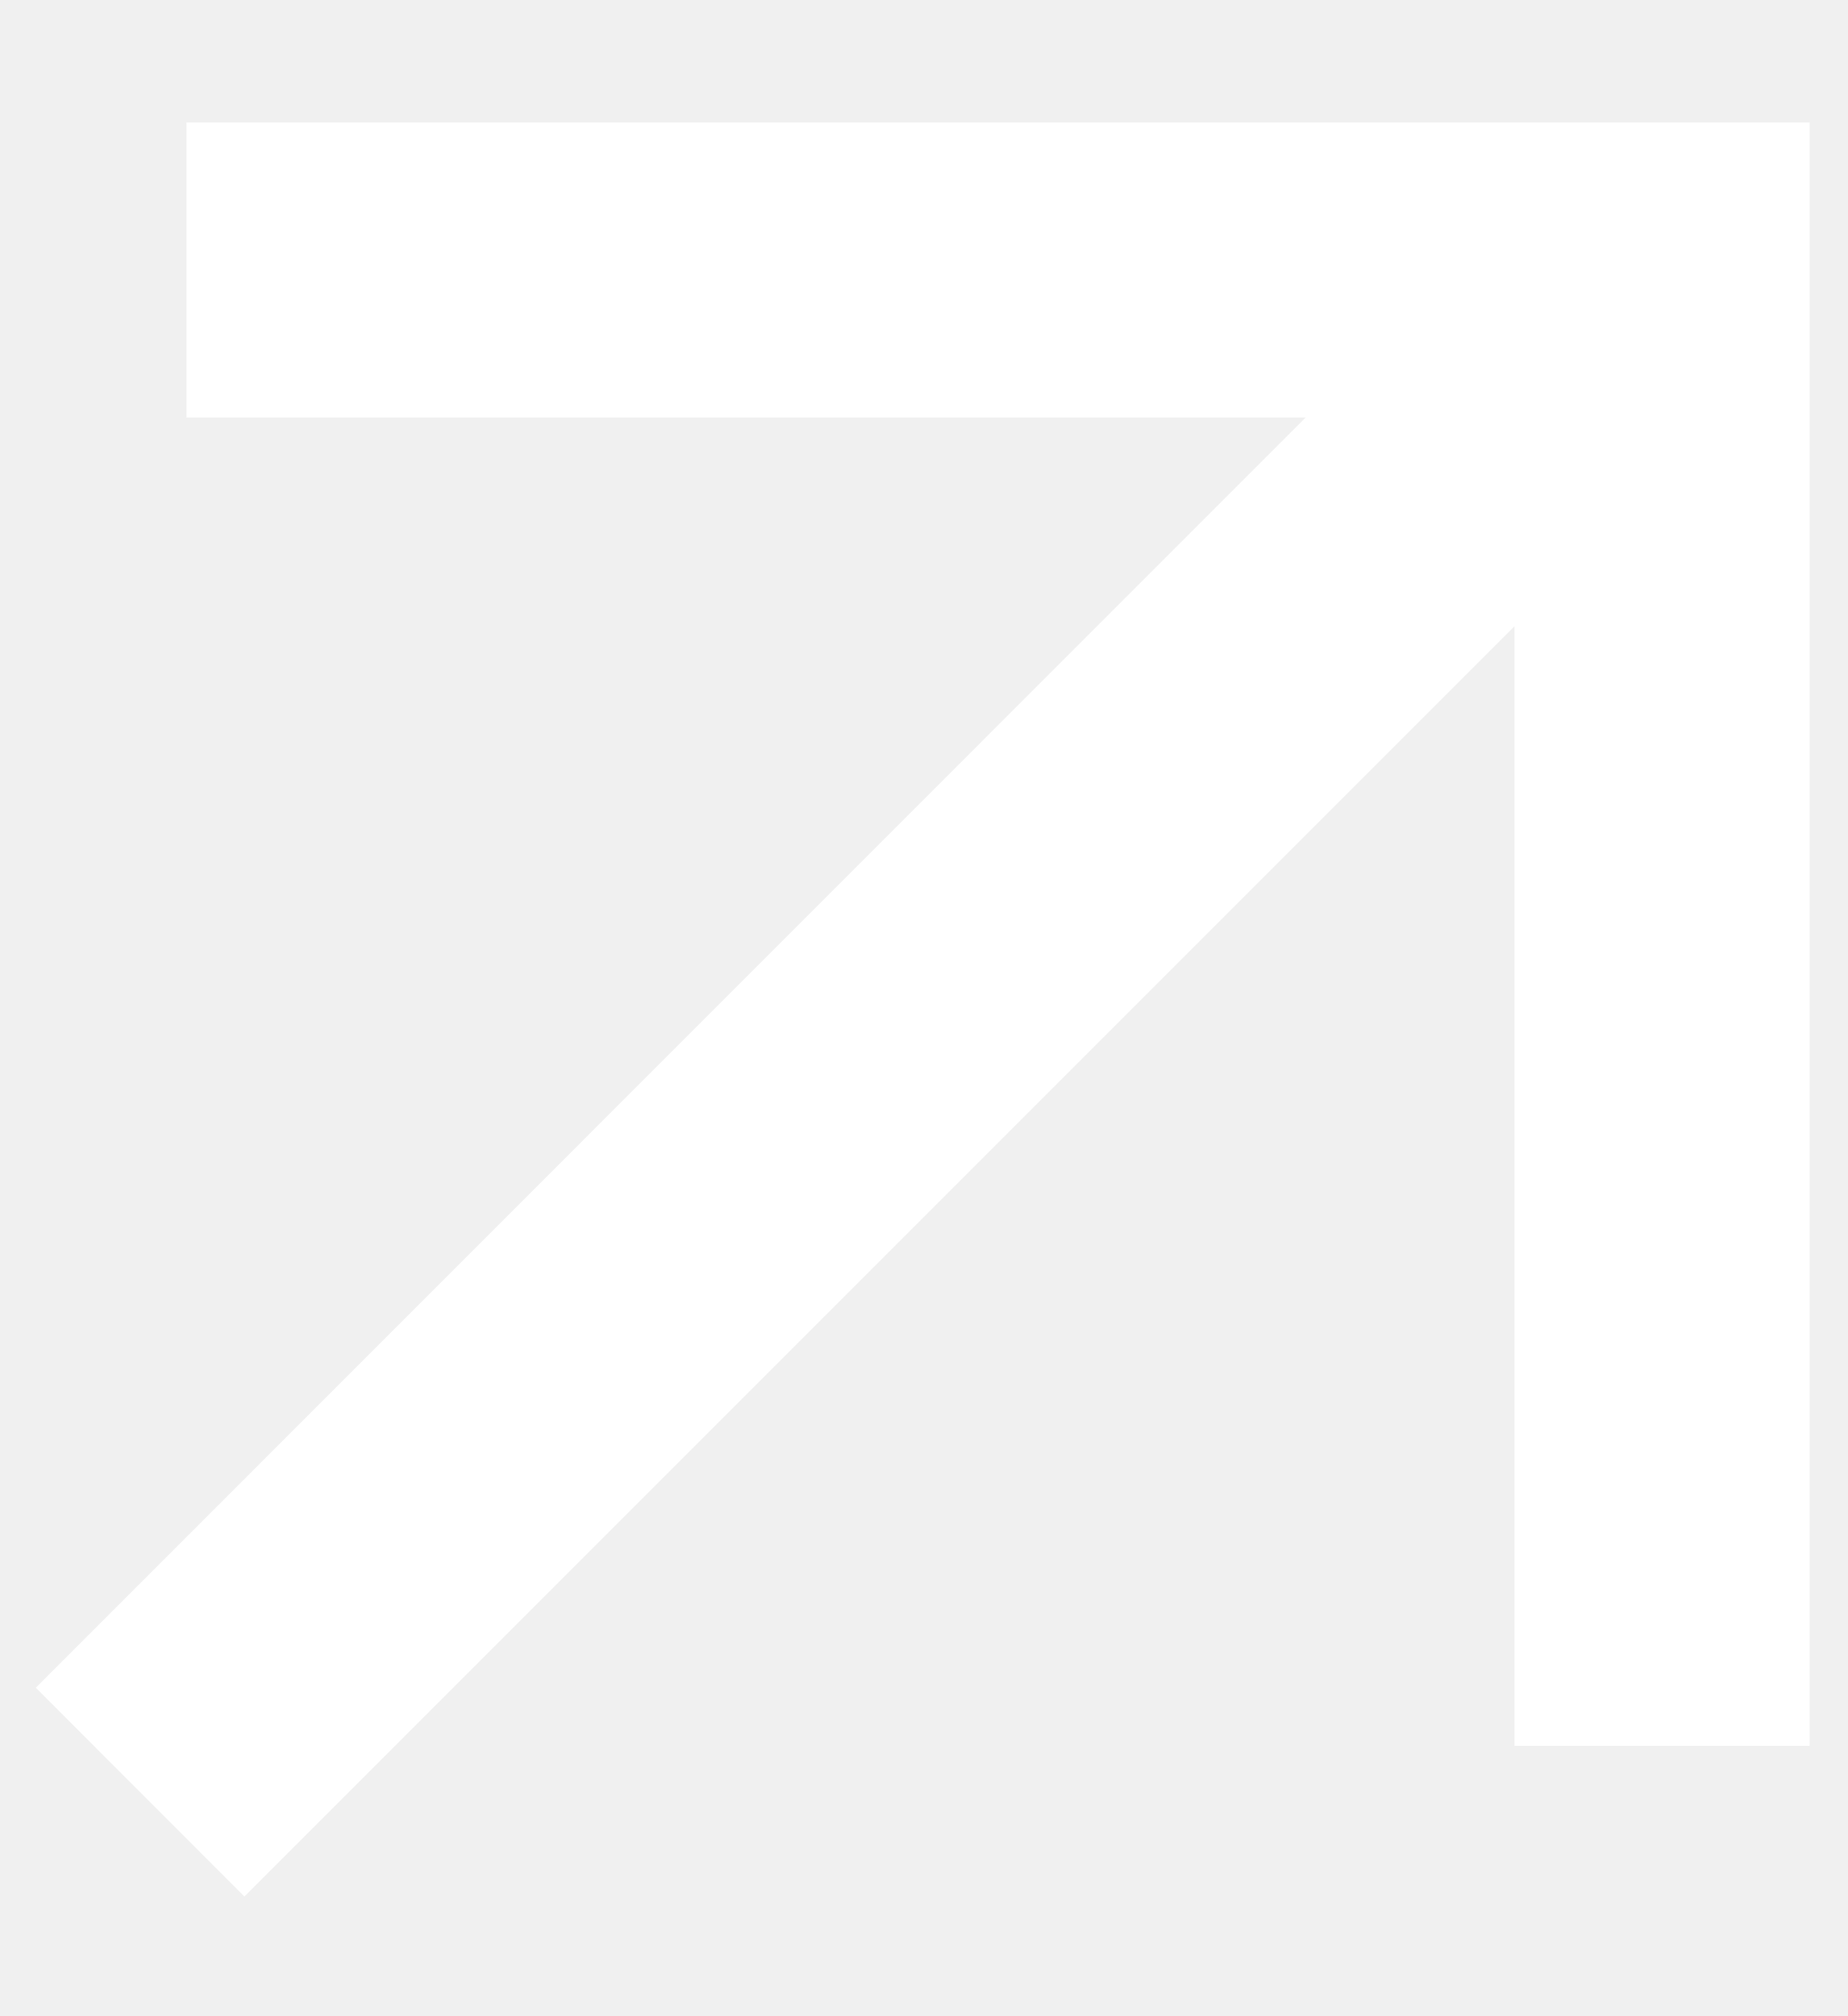
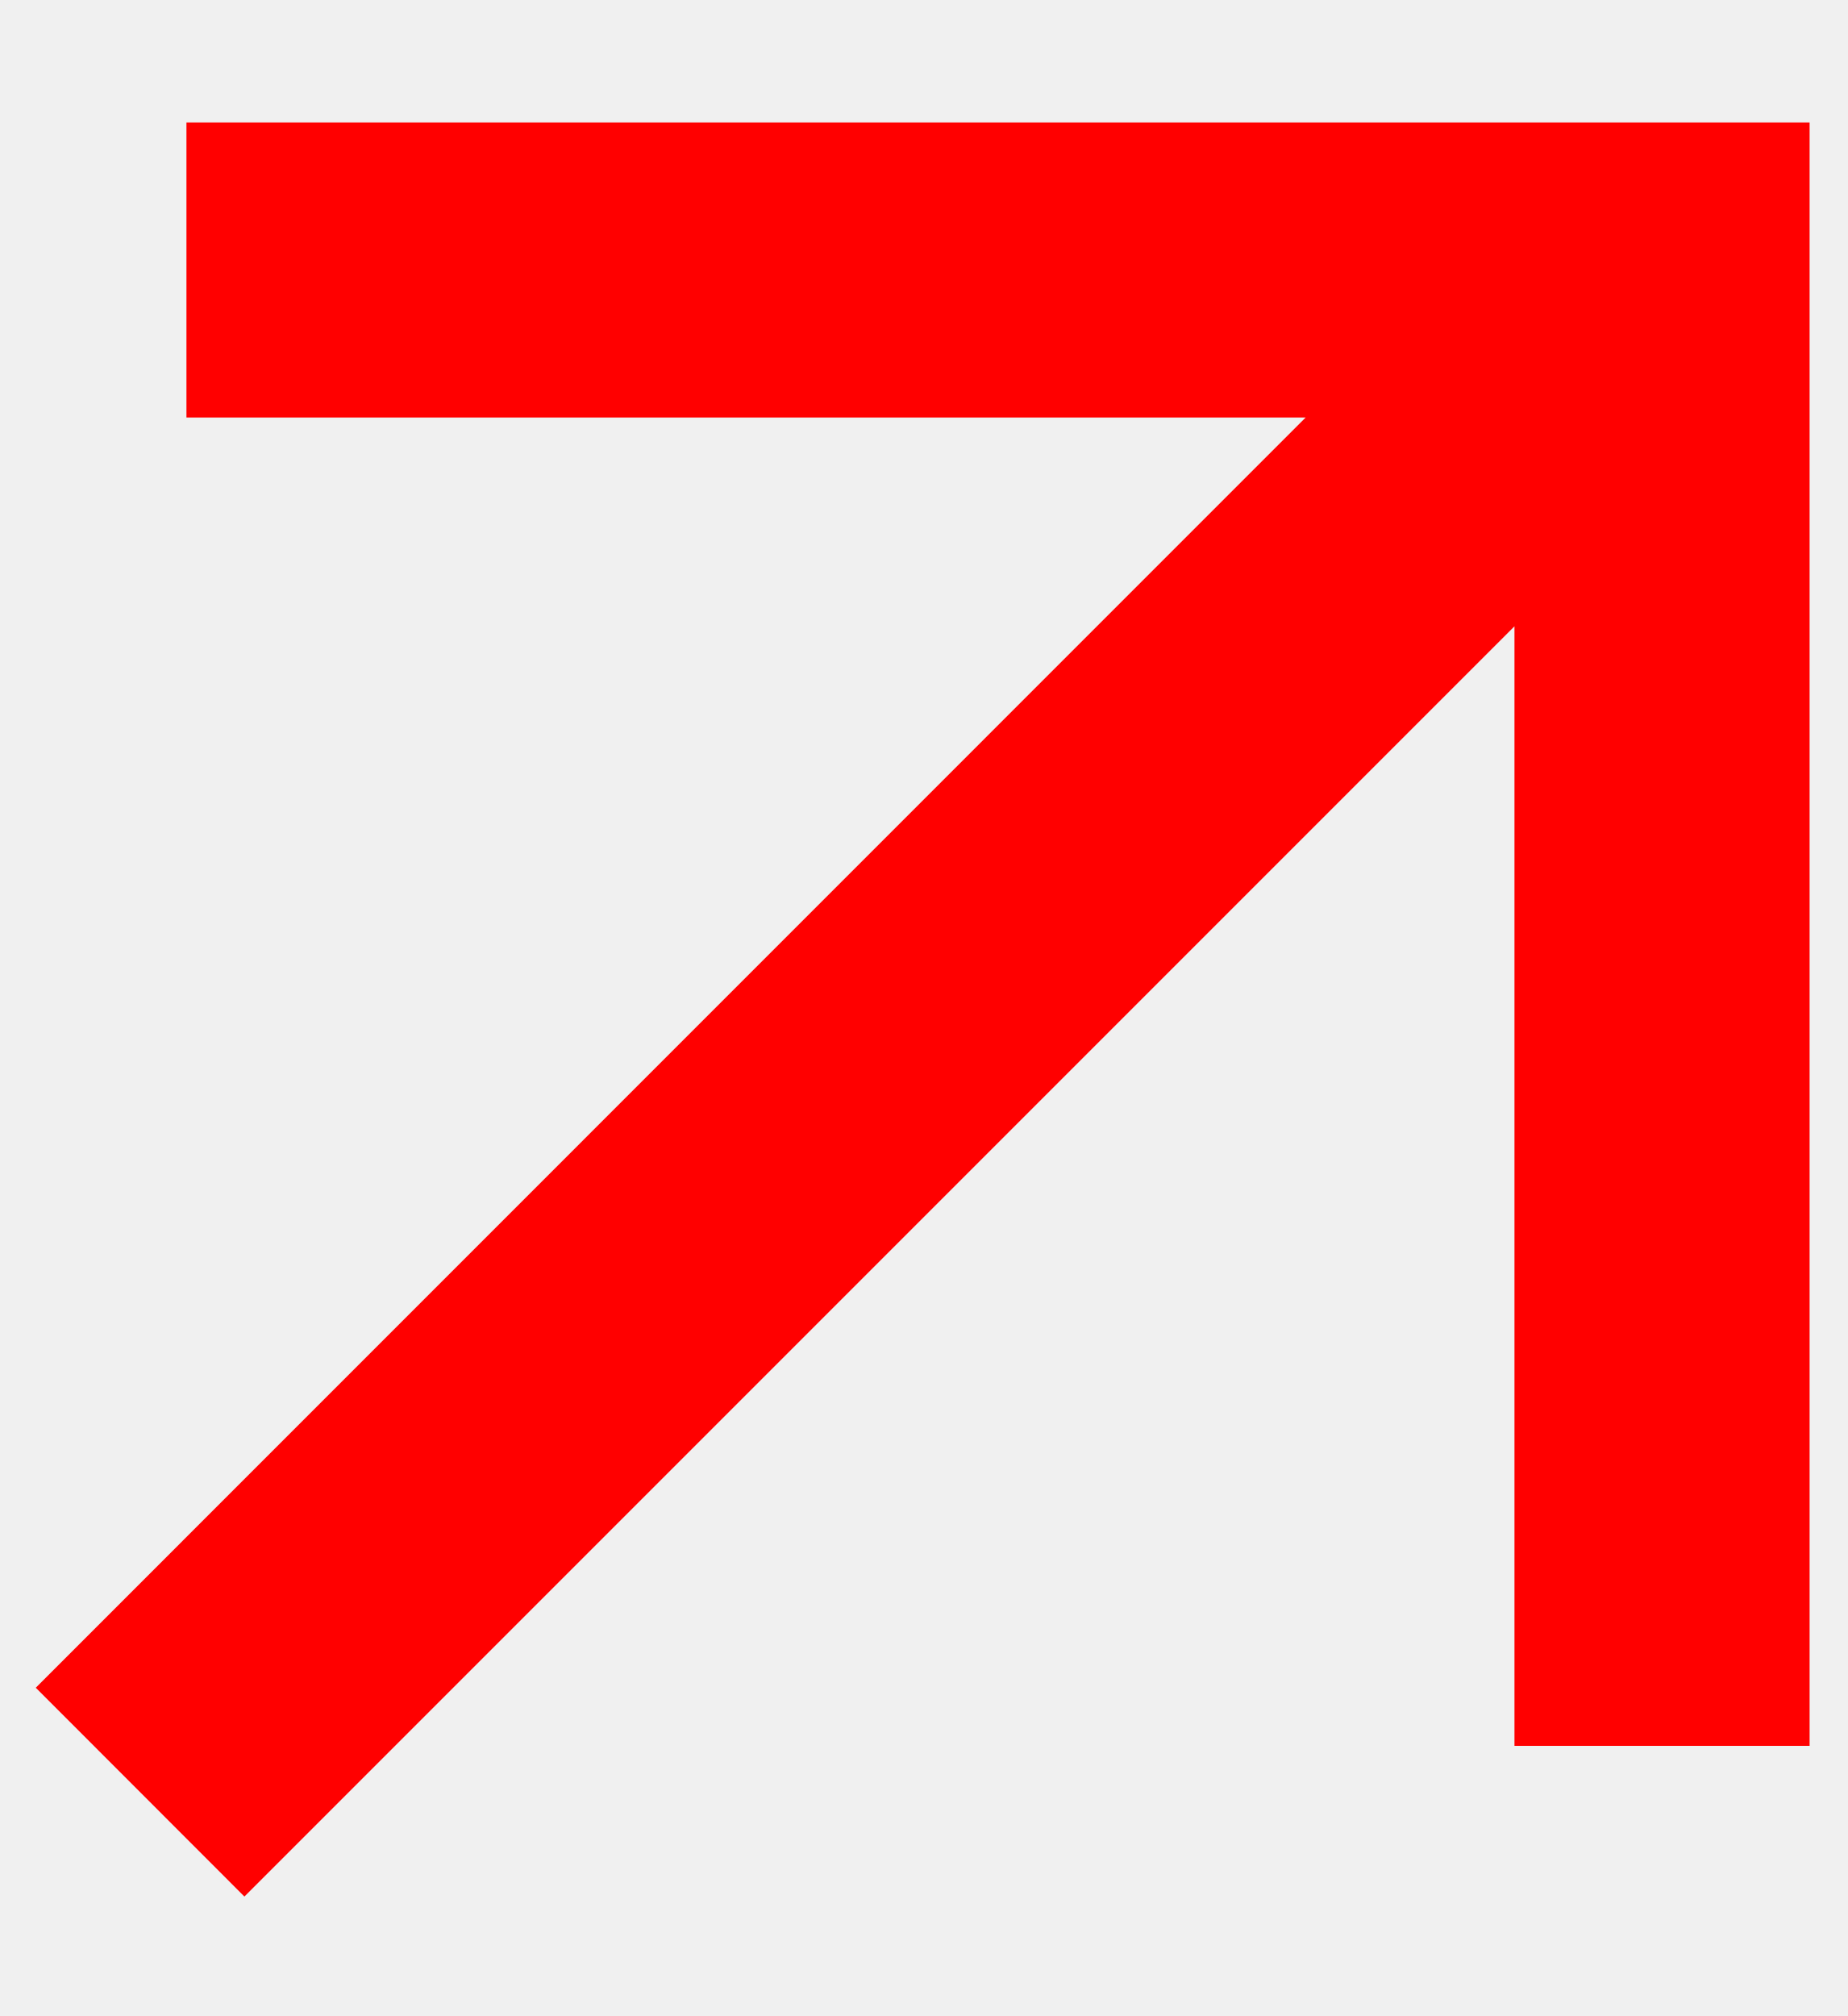
<svg xmlns="http://www.w3.org/2000/svg" width="11" height="12" viewBox="0 0 11 12" fill="none">
  <g clip-path="url(#clip0_1_436)">
-     <path d="M9.016 3.728L1.455 11.289L0.213 10.046L7.773 2.485H1.11V0.729H10.773V10.392H9.016V3.728Z" fill="white" />
+     <path d="M9.016 3.728L1.455 11.289L0.213 10.046L7.773 2.485H1.11V0.729H10.773V10.392H9.016V3.728Z" fill="red" />
  </g>
  <defs>
    <clipPath id="clip0_1_436">
      <rect width="11" height="11" fill="white" transform="translate(0 0.5)" />
    </clipPath>
  </defs>
</svg>
